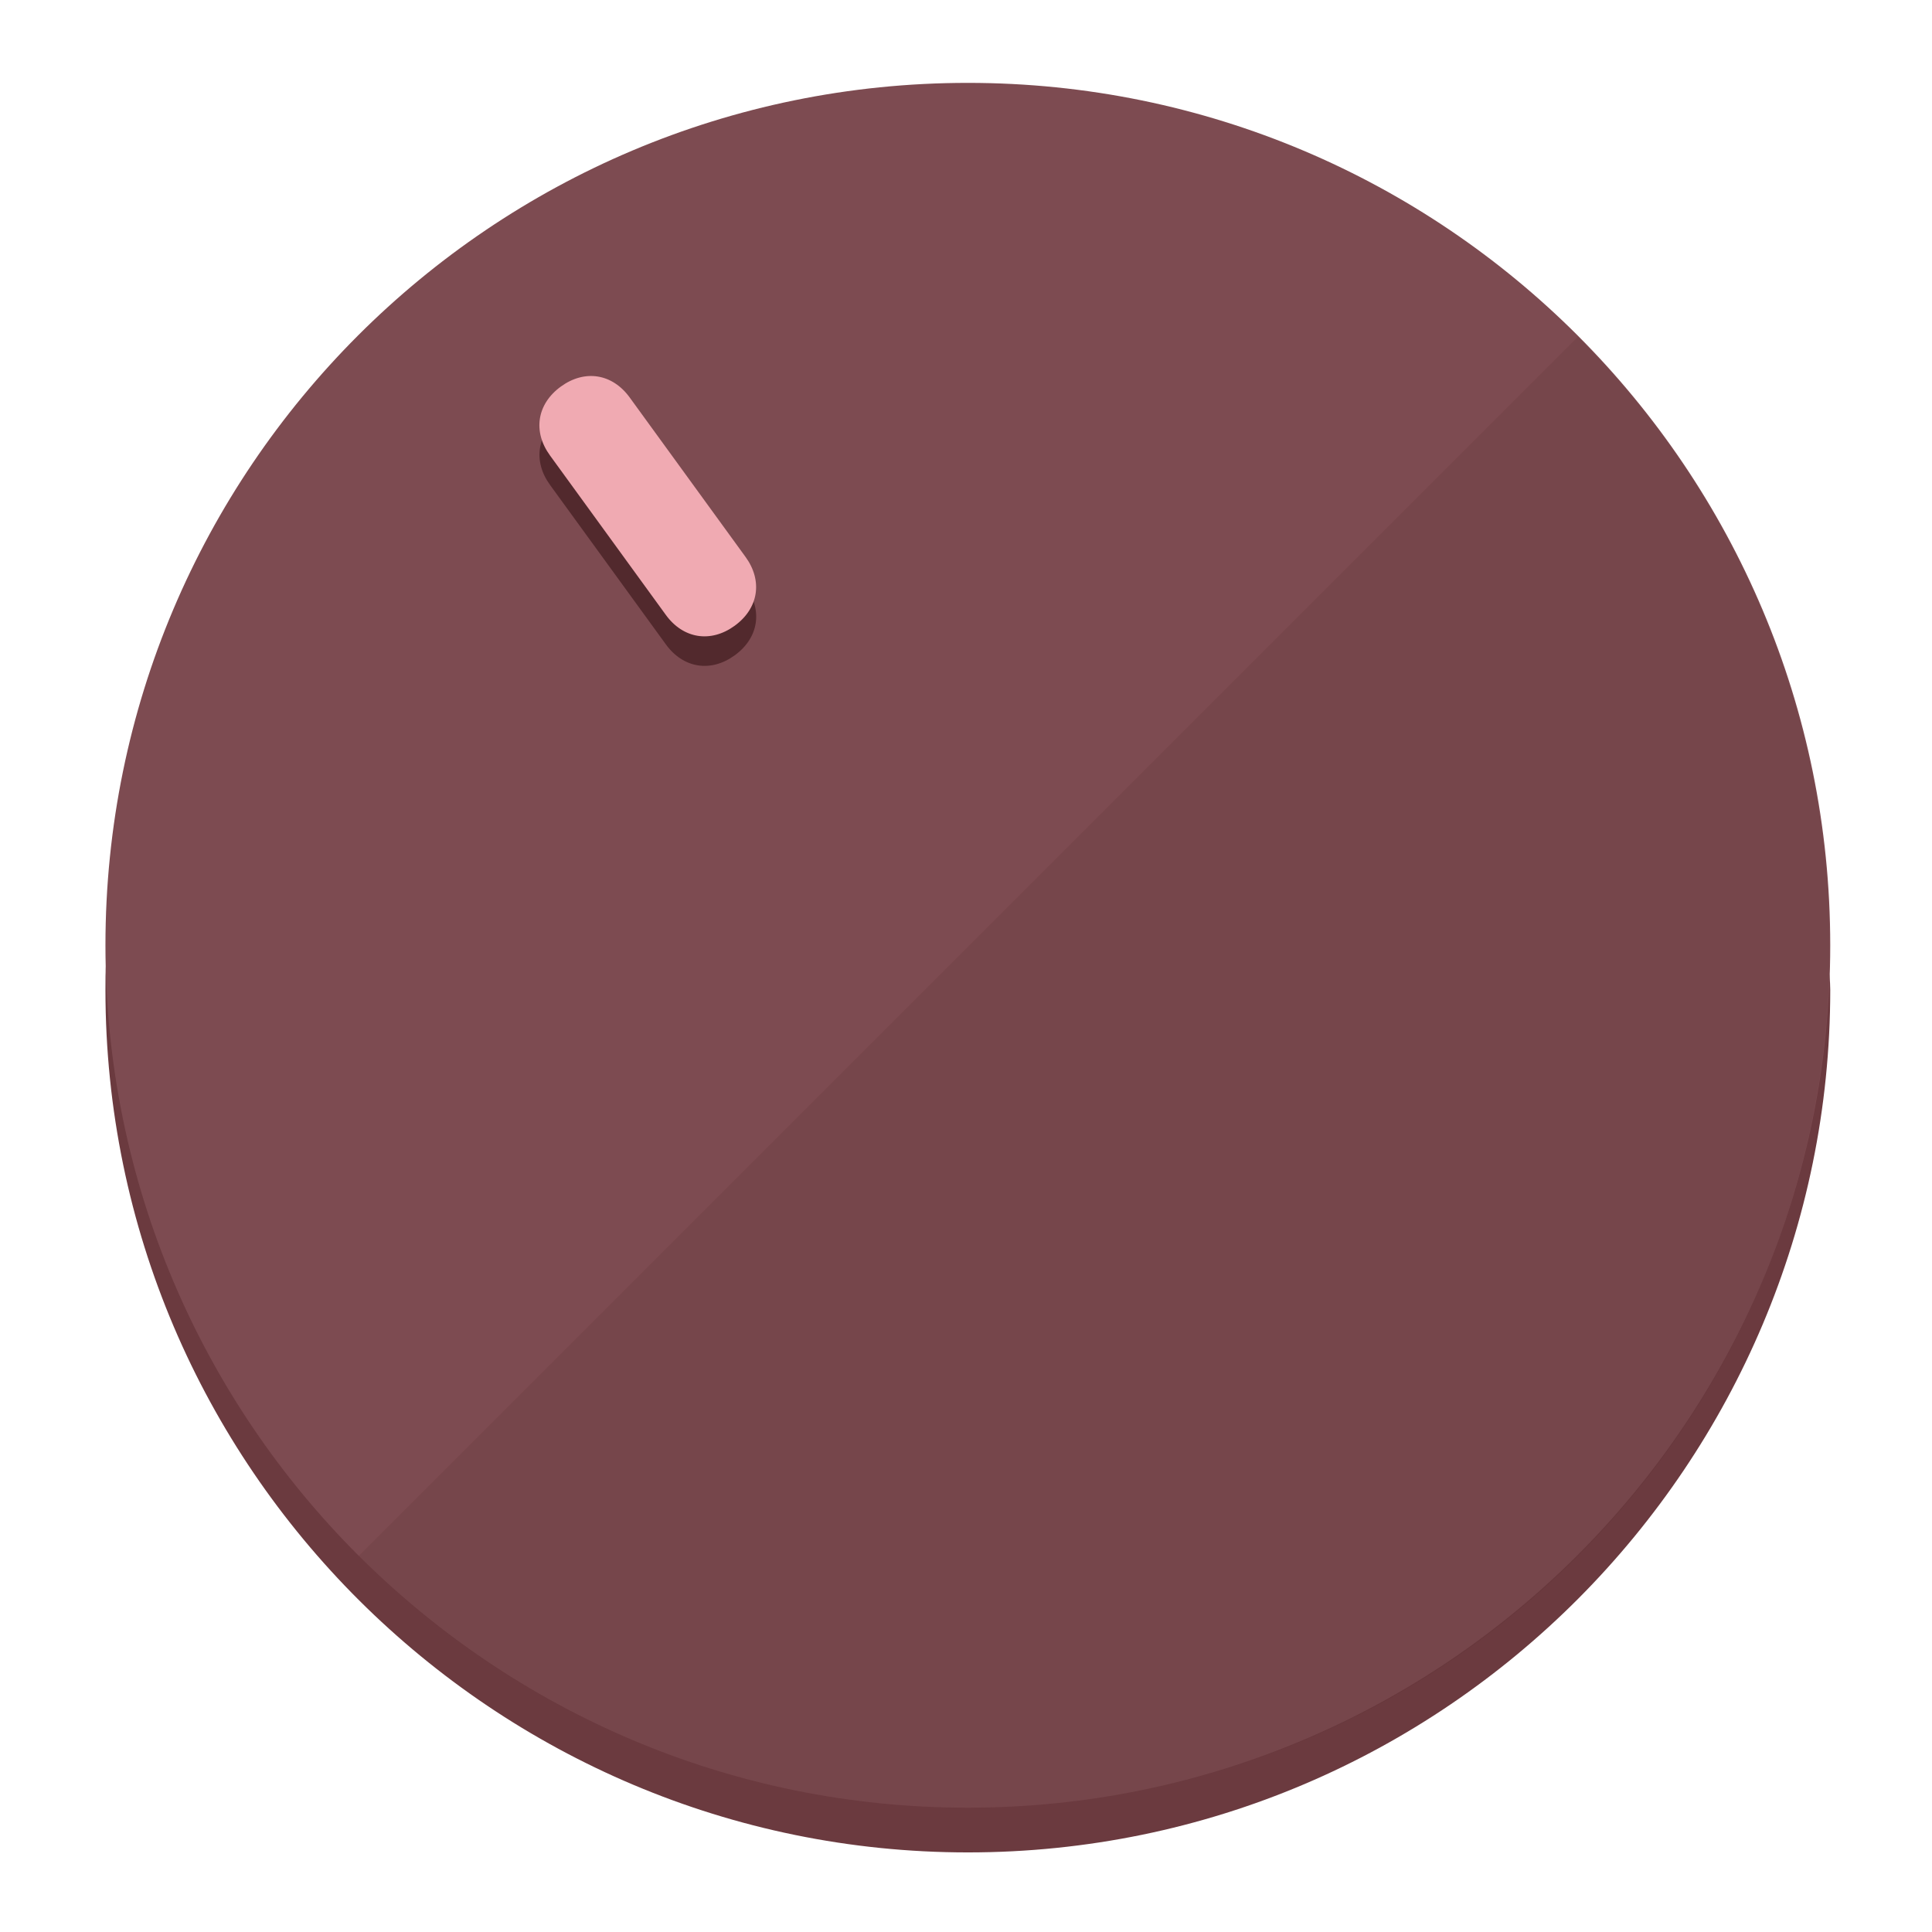
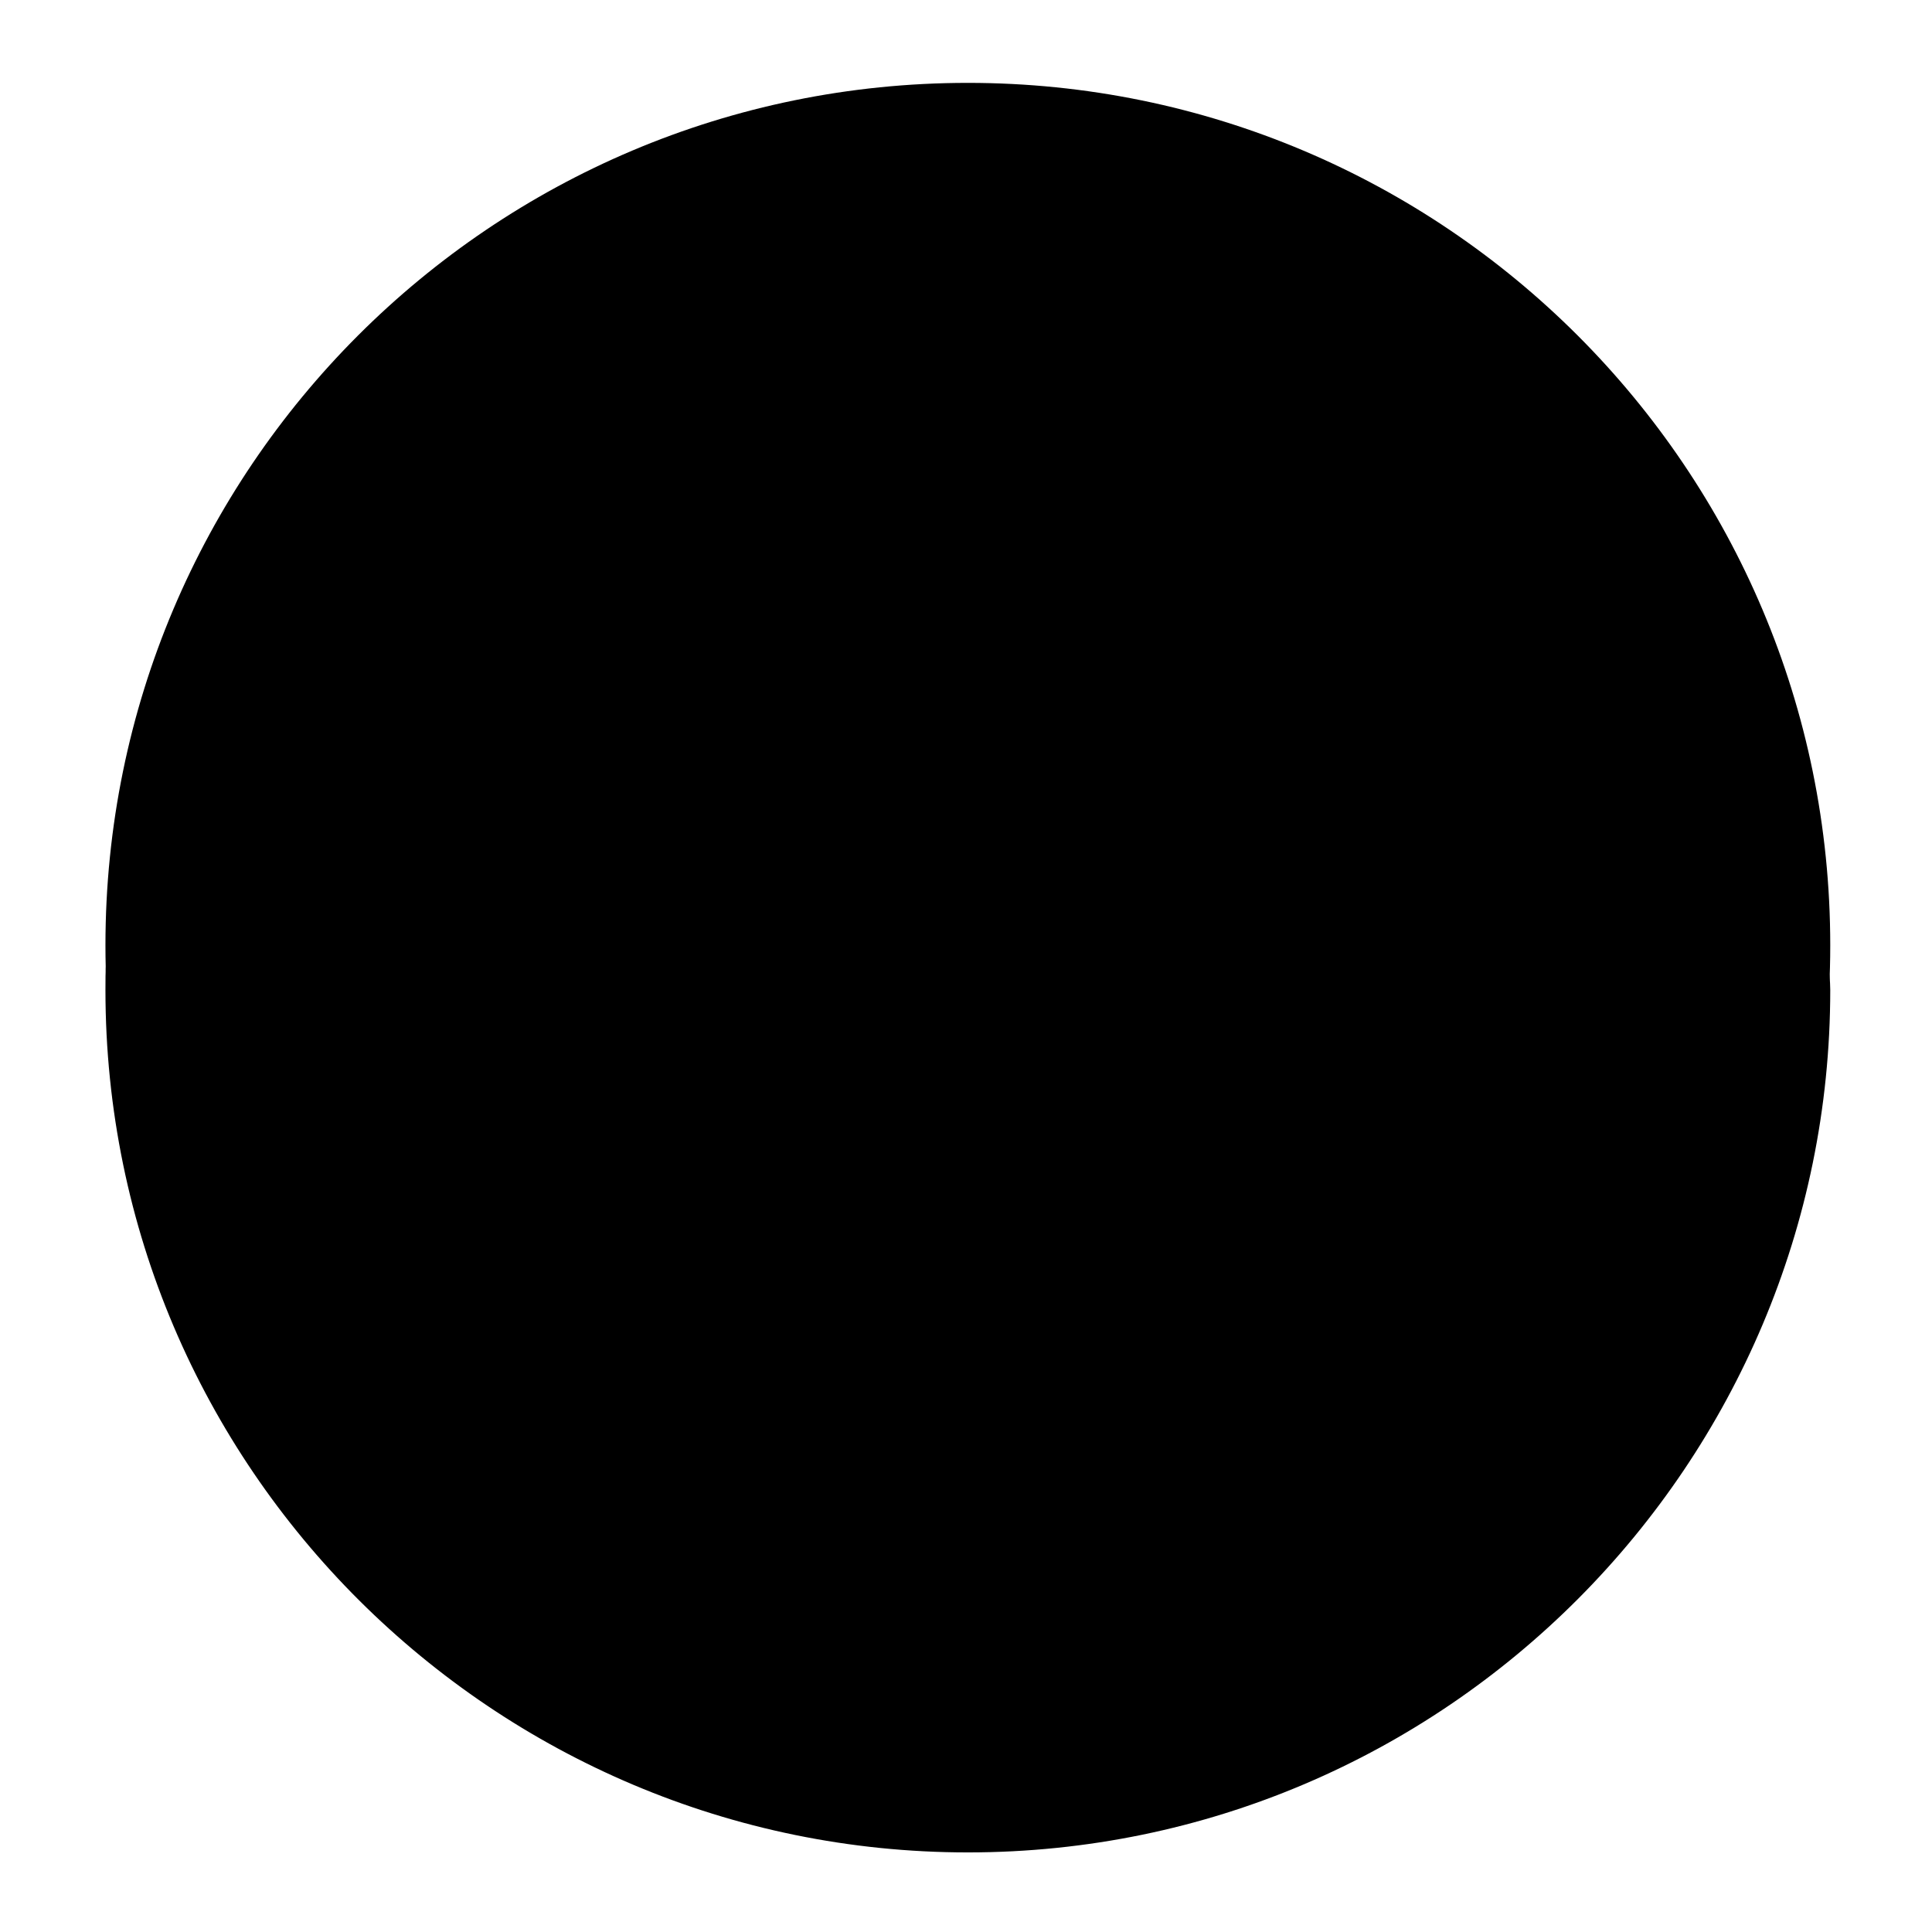
<svg xmlns="http://www.w3.org/2000/svg" height="120px" width="120px" version="1.1" id="Layer_1" viewBox="0 0 496.8 496.8" xml:space="preserve">
  <defs id="defs23" />
  <g id="g3158">
-     <path style="display:inline;fill:#6B3A3F;fill-opacity:1;stroke-width:1.584" d="m 248.875,445.92 c 116.582,0 212.89,-91.238 220.493,-205.286 0,5.069 1.267,8.87 1.267,13.939 0,121.651 -98.842,221.76 -221.76,221.76 -121.651,0 -221.76,-98.842 -221.76,-221.76 0,-5.069 0,-8.87 1.267,-13.939 7.603,114.048 103.91,205.286 220.493,205.286 z" id="path8" />
-     <circle style="display:inline;fill:#7D4B51;fill-opacity:1;stroke-width:1.584" cx="248.875" cy="243.071" r="221.76" id="circle12" />
-     <path style="display:inline;fill:#52292D;fill-opacity:0.154;stroke-width:1.587" d="m 405.744,86.606 c 86.308,86.308 86.308,227.193 0,313.5 -86.308,86.308 -227.193,86.308 -313.5,0" id="path14" />
+     <path style="display:inline;fill:#;fill-opacity:1;stroke-width:1.584" d="m 248.875,445.92 c 116.582,0 212.89,-91.238 220.493,-205.286 0,5.069 1.267,8.87 1.267,13.939 0,121.651 -98.842,221.76 -221.76,221.76 -121.651,0 -221.76,-98.842 -221.76,-221.76 0,-5.069 0,-8.87 1.267,-13.939 7.603,114.048 103.91,205.286 220.493,205.286 z" id="path8" />
+     <circle style="display:inline;fill:#;fill-opacity:1;stroke-width:1.584" cx="248.875" cy="243.071" r="221.76" id="circle12" />
+     <path style="display:inline;fill:#;fill-opacity:0.154;stroke-width:1.587" d="m 405.744,86.606 c 86.308,86.308 86.308,227.193 0,313.5 -86.308,86.308 -227.193,86.308 -313.5,0" id="path14" />
  </g>
  <g id="g3198">
    <circle style="display:none;fill:#000000;fill-opacity:0;stroke-width:1.584" cx="57.84" cy="343.108" r="221.76" id="circle12-3" transform="rotate(-36)" />
-     <path style="display:inline;fill:#52292D;fill-opacity:1;stroke-width:1.584" d="m 191.735,150.81 c 4.469,6.151 3.348,13.231 -2.803,17.7 v 0 c -6.151,4.469 -13.231,3.348 -17.7,-2.803 L 141.437,124.699 c -4.469,-6.151 -3.348,-13.231 2.803,-17.7 v 0 c 6.151,-4.469 13.231,-3.348 17.7,2.803 z" id="path3789" />
-     <path style="display:inline;fill:#F0AAB2;stroke-width:1.584" d="m 191.713,143.214 c 4.469,6.151 3.348,13.231 -2.803,17.7 v 0 c -6.151,4.469 -13.231,3.348 -17.7,-2.803 L 141.416,117.103 c -4.469,-6.151 -3.348,-13.231 2.803,-17.7 v 0 c 6.151,-4.469 13.231,-3.348 17.7,2.803 z" id="path915" />
+     <path style="display:inline;fill:#;fill-opacity:1;stroke-width:1.584" d="m 191.735,150.81 c 4.469,6.151 3.348,13.231 -2.803,17.7 v 0 c -6.151,4.469 -13.231,3.348 -17.7,-2.803 L 141.437,124.699 c -4.469,-6.151 -3.348,-13.231 2.803,-17.7 v 0 c 6.151,-4.469 13.231,-3.348 17.7,2.803 z" id="path3789" />
+     <path style="display:inline;fill:#;stroke-width:1.584" d="m 191.713,143.214 c 4.469,6.151 3.348,13.231 -2.803,17.7 v 0 c -6.151,4.469 -13.231,3.348 -17.7,-2.803 L 141.416,117.103 c -4.469,-6.151 -3.348,-13.231 2.803,-17.7 v 0 c 6.151,-4.469 13.231,-3.348 17.7,2.803 z" id="path915" />
  </g>
</svg>
